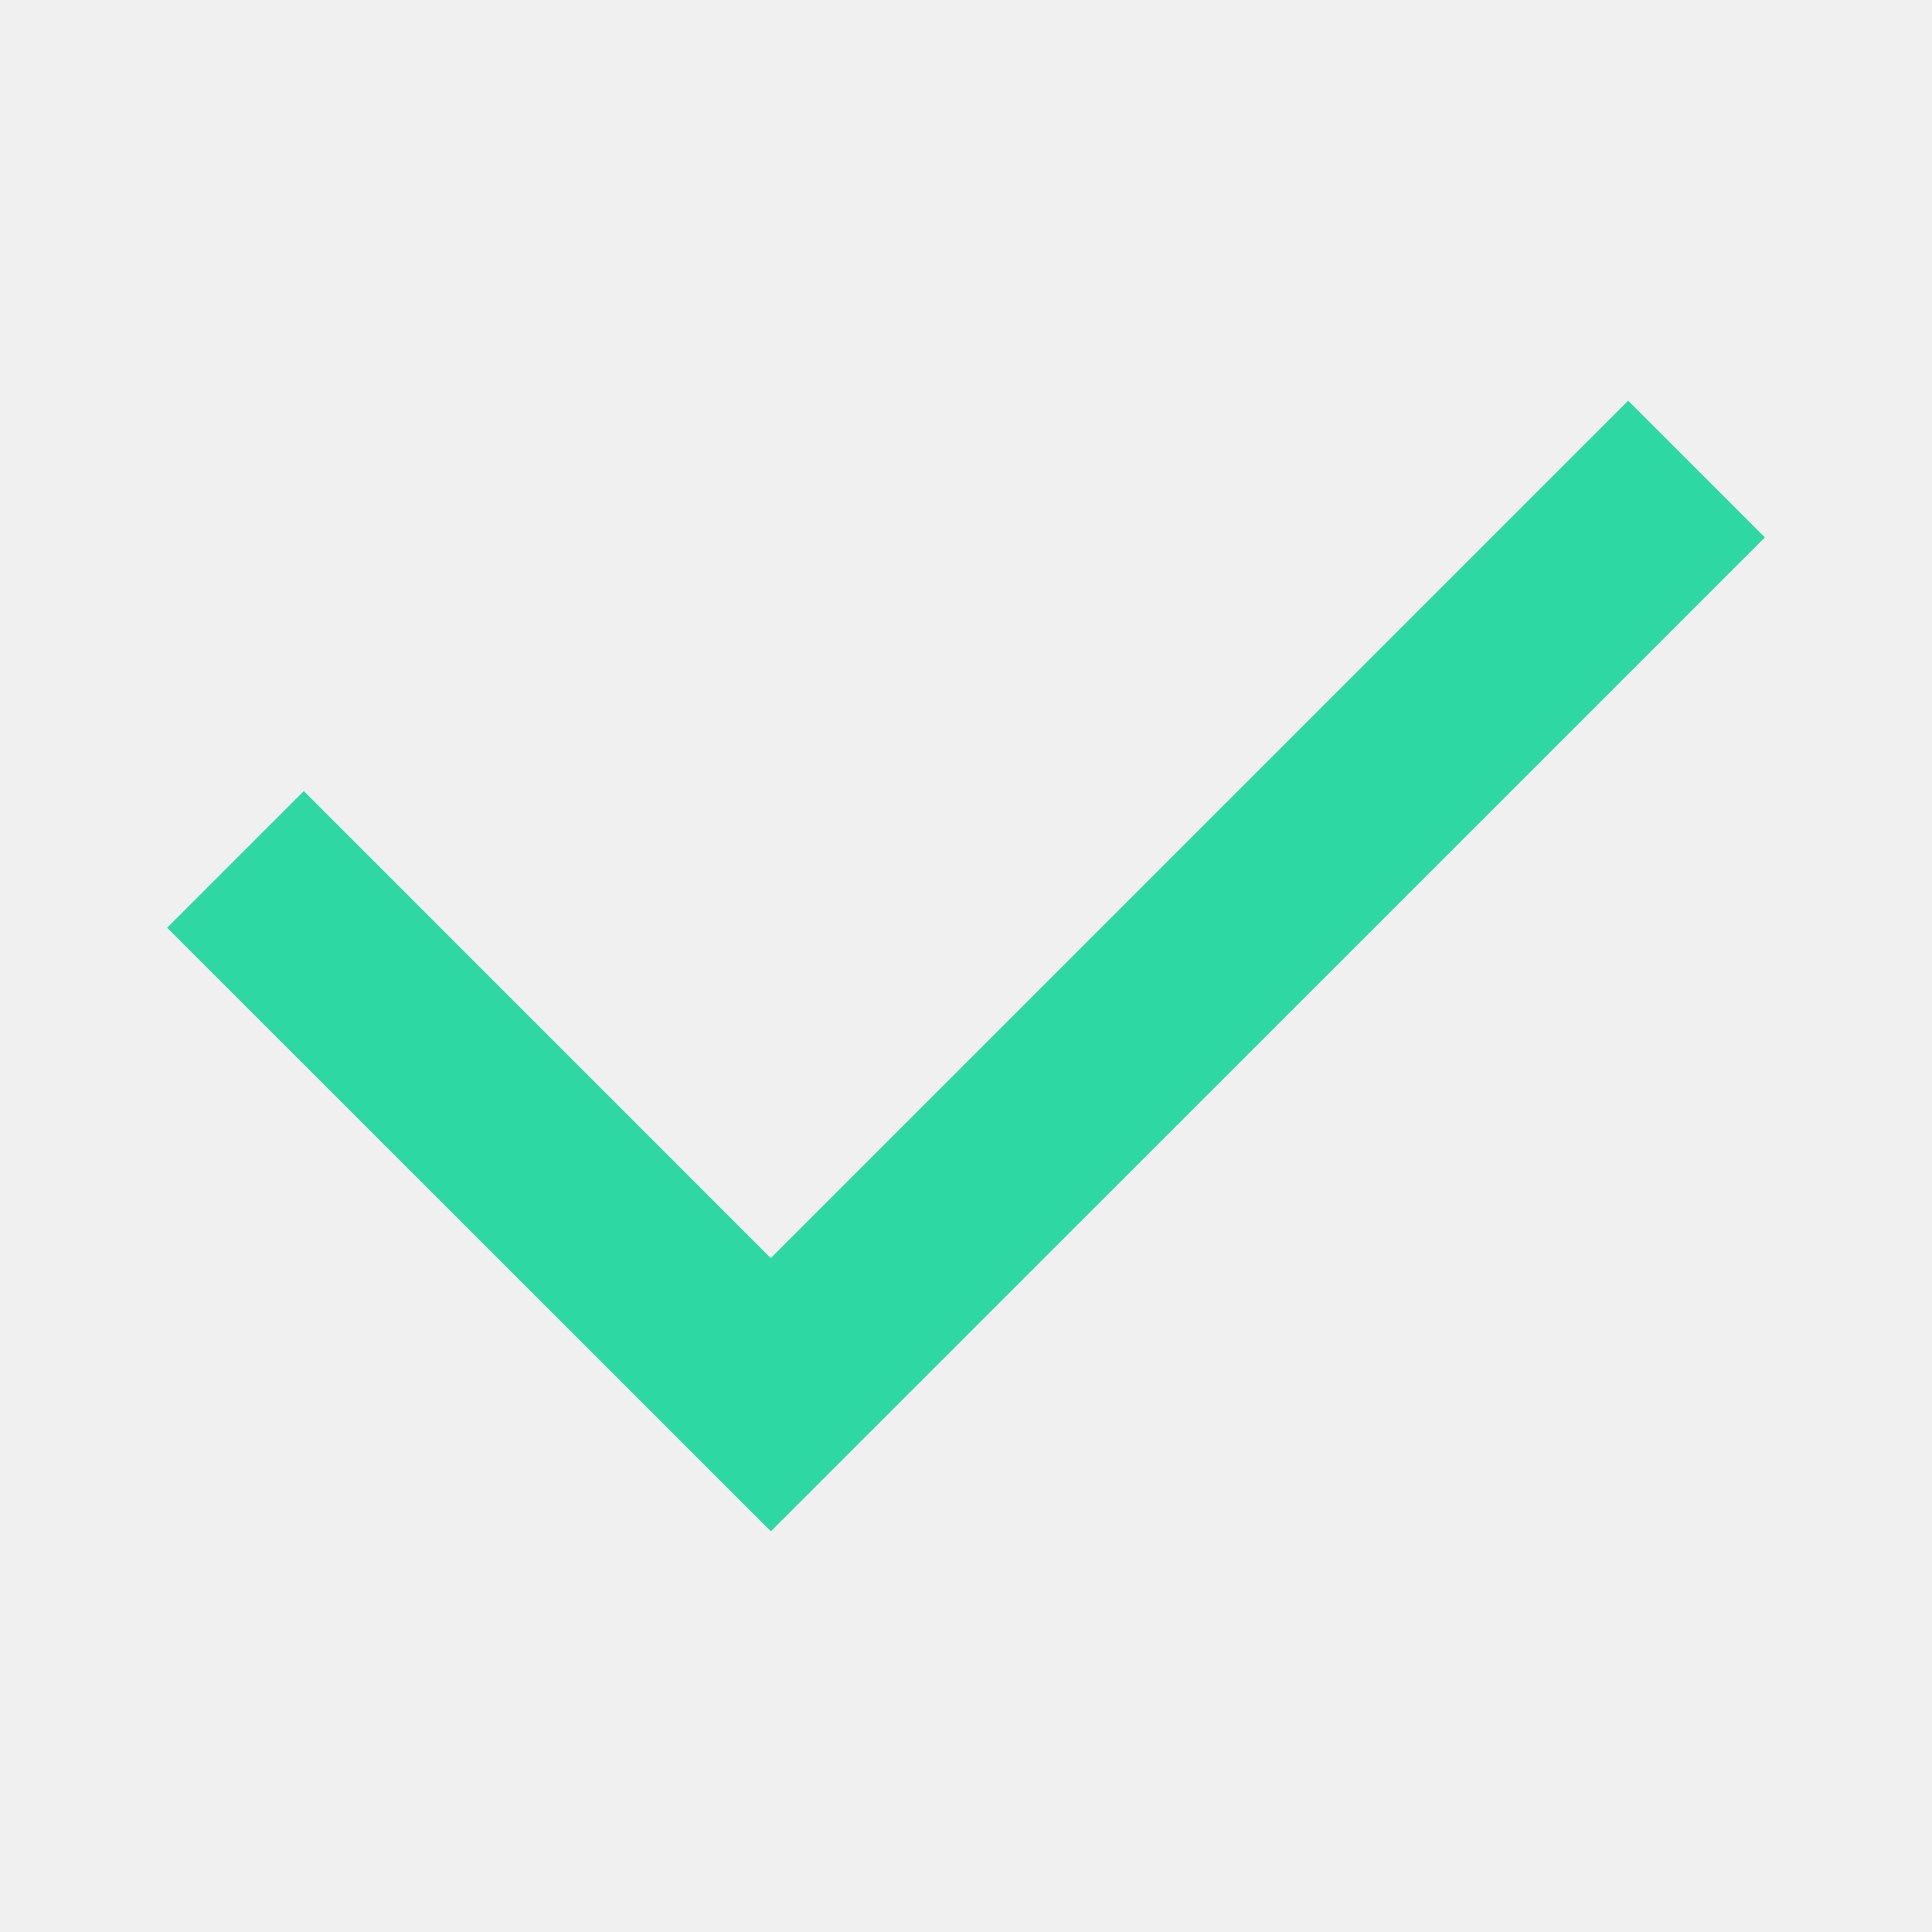
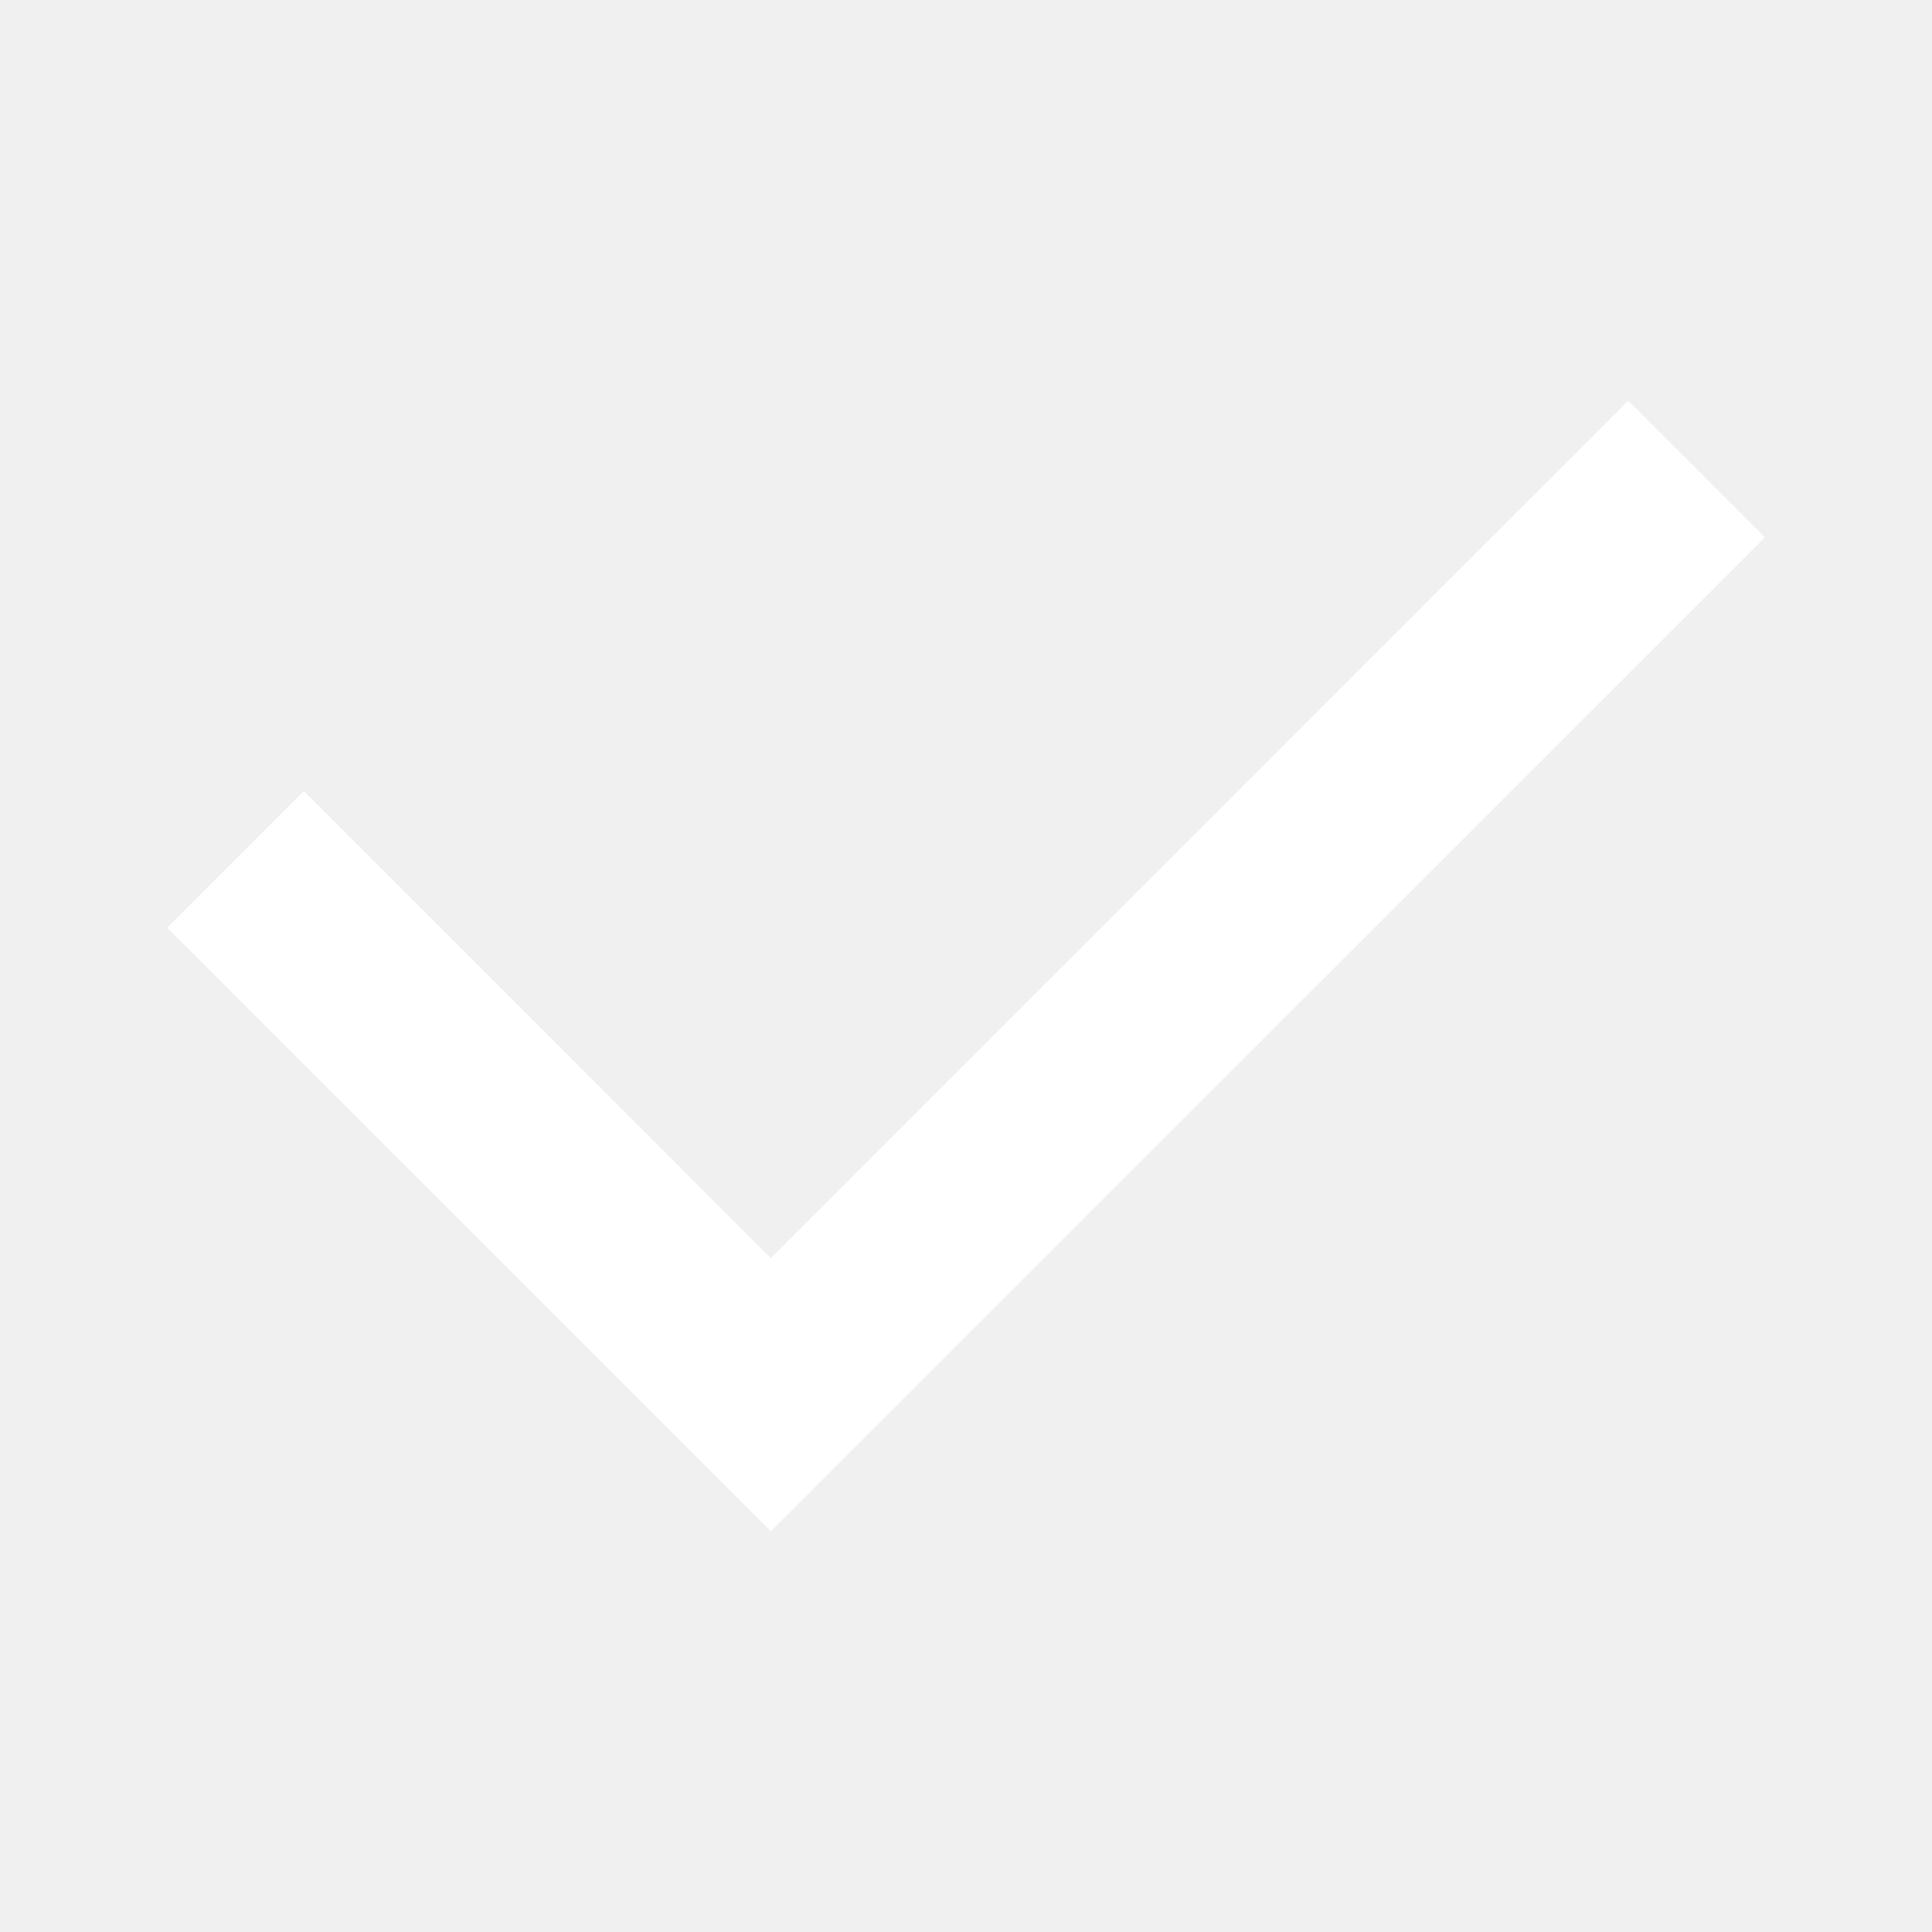
<svg xmlns="http://www.w3.org/2000/svg" version="1.1" id="Layer_1" x="0px" y="0px" width="20px" height="20px" viewBox="0 0 20 20" enable-background="new 0 0 20 20" xml:space="preserve">
-   <polygon fill="#2ED8A3" points="16.855,4.148 7.979,13.024 3.145,8.189 1.73,9.604 7.98,15.852 18.27,5.563 " />
+   <polygon fill="#fff" points="16.855,4.148 7.979,13.024 3.145,8.189 1.73,9.604 7.98,15.852 18.27,5.563 " />
  <g>
</g>
  <g>
</g>
  <g>
</g>
  <g>
</g>
  <g>
</g>
  <g>
</g>
  <g>
</g>
  <g>
</g>
  <g>
</g>
  <g>
</g>
  <g>
</g>
  <g>
</g>
  <g>
</g>
  <g>
</g>
  <g>
</g>
</svg>
